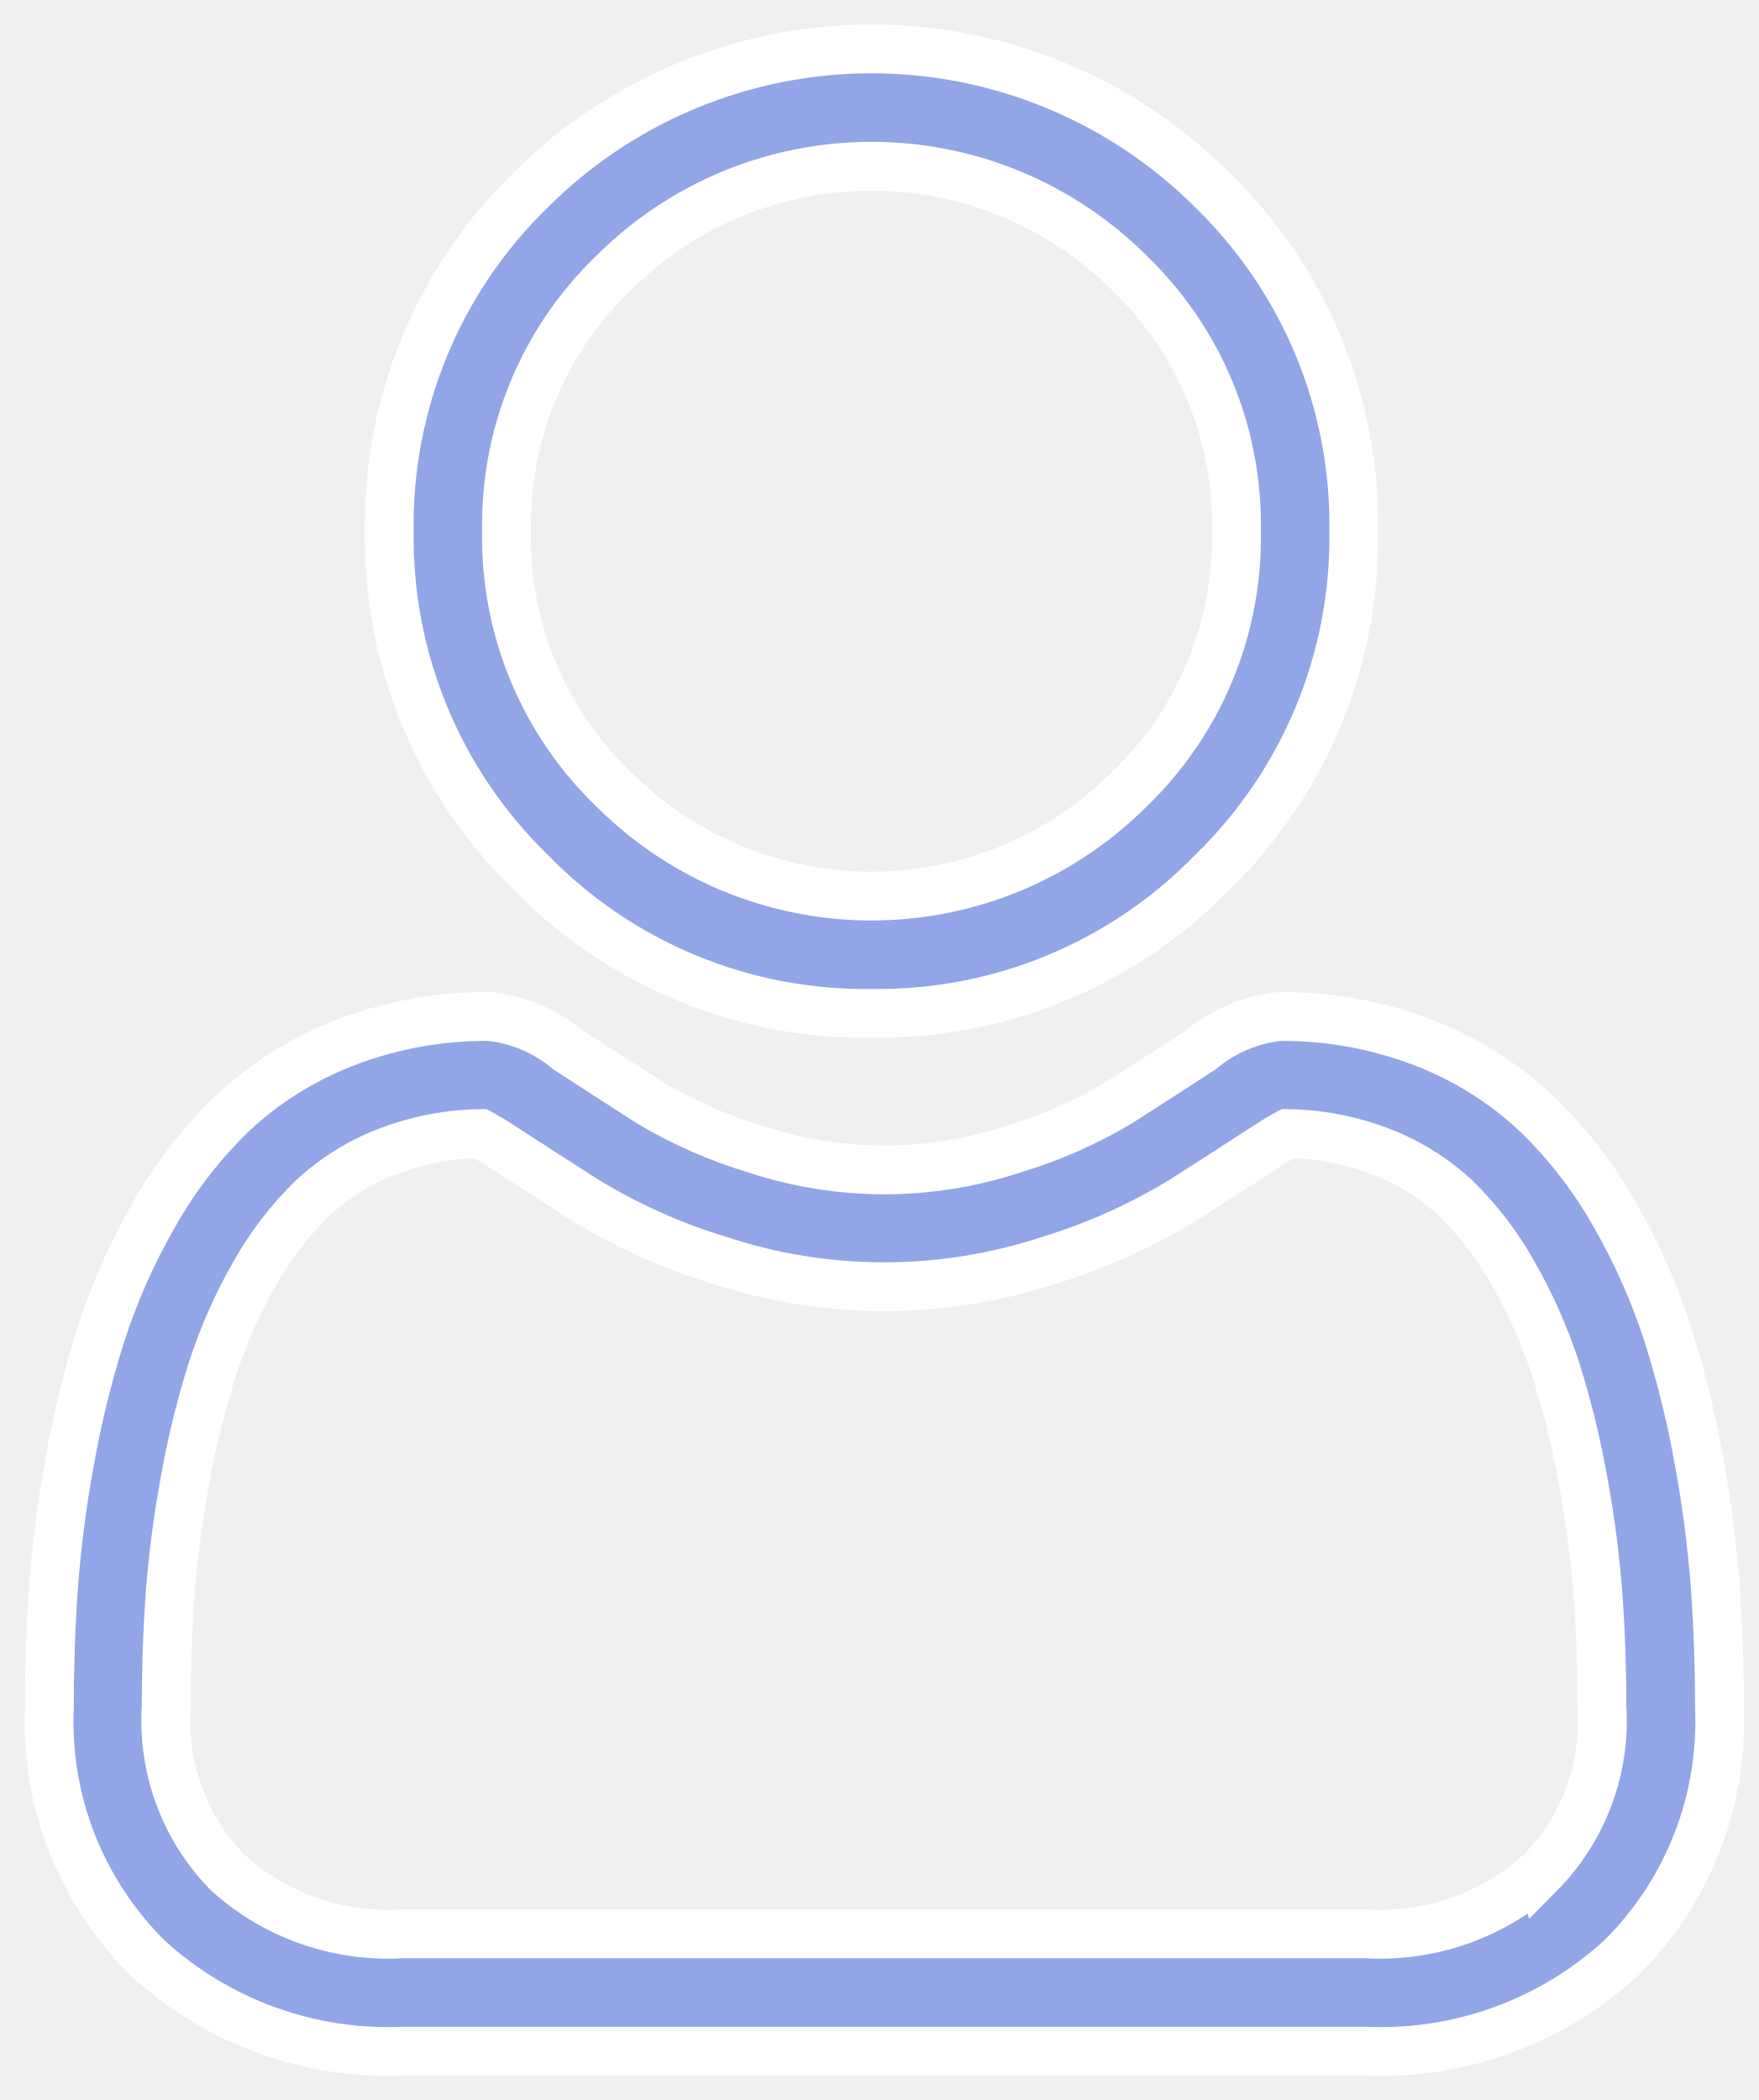
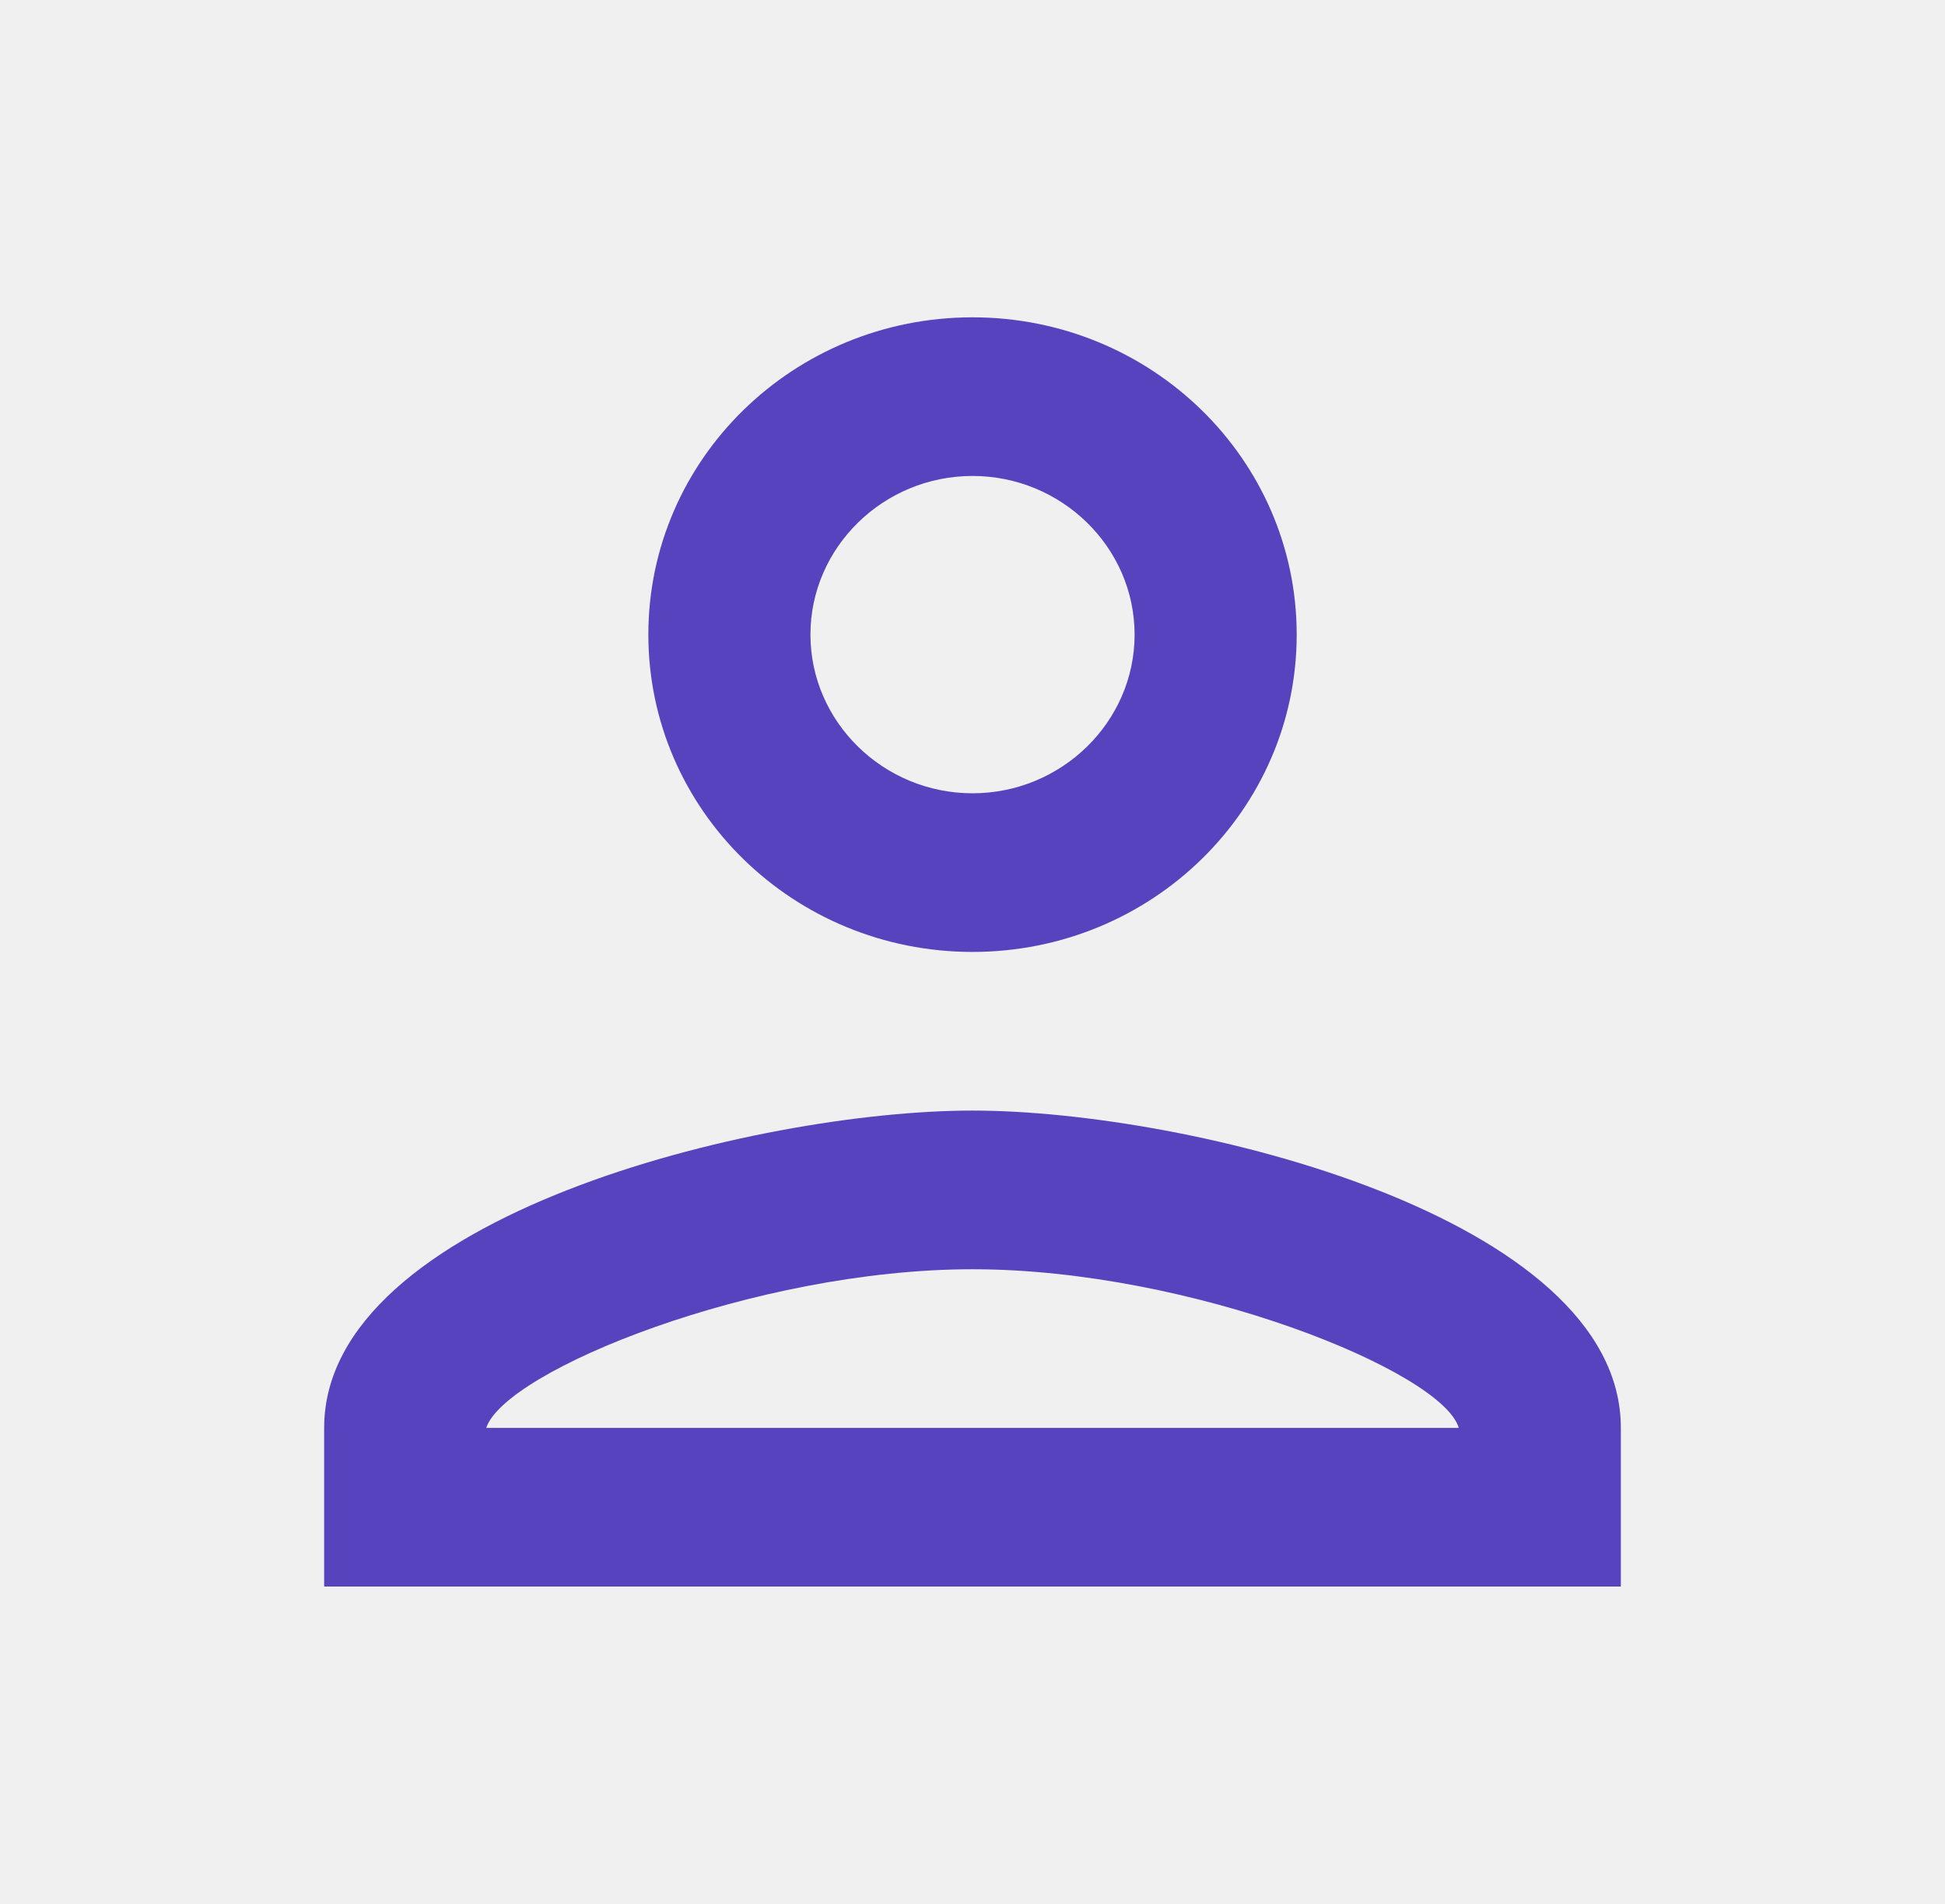
- <svg xmlns="http://www.w3.org/2000/svg" width="36" height="43" viewBox="0 0 36 43" fill="none">
-   <path d="M17.845 20.75C19.144 20.768 20.433 20.521 21.634 20.024C22.834 19.526 23.921 18.789 24.827 17.857C25.758 16.951 26.495 15.865 26.993 14.665C27.49 13.464 27.738 12.175 27.72 10.875C27.738 9.576 27.49 8.287 26.993 7.086C26.495 5.886 25.758 4.799 24.827 3.893C23.91 2.976 22.821 2.249 21.623 1.753C20.425 1.256 19.141 1.001 17.845 1.001C16.548 1.001 15.264 1.256 14.066 1.753C12.868 2.249 11.78 2.976 10.863 3.893C9.931 4.799 9.194 5.886 8.697 7.086C8.199 8.287 7.952 9.576 7.97 10.875C7.952 12.175 8.199 13.464 8.697 14.665C9.194 15.865 9.931 16.951 10.863 17.857C11.769 18.789 12.855 19.526 14.056 20.023C15.256 20.521 16.545 20.768 17.845 20.75ZM12.562 5.592C13.255 4.899 14.079 4.348 14.985 3.972C15.892 3.597 16.863 3.404 17.845 3.404C18.826 3.404 19.797 3.597 20.704 3.972C21.61 4.348 22.434 4.899 23.128 5.592C23.837 6.275 24.398 7.096 24.774 8.005C25.151 8.914 25.336 9.892 25.317 10.875C25.336 11.859 25.151 12.837 24.774 13.746C24.398 14.655 23.837 15.476 23.128 16.158C22.434 16.852 21.61 17.403 20.704 17.779C19.797 18.154 18.826 18.348 17.845 18.348C16.863 18.348 15.892 18.154 14.985 17.779C14.079 17.403 13.255 16.852 12.562 16.158C11.852 15.476 11.291 14.655 10.915 13.746C10.538 12.837 10.353 11.859 10.372 10.875C10.353 9.891 10.538 8.914 10.915 8.005C11.291 7.096 11.852 6.274 12.562 5.592Z" fill="#92A5E7" stroke="white" />
-   <path d="M35.124 32.528C35.059 31.659 34.949 30.794 34.792 29.937C34.636 29.057 34.424 28.189 34.155 27.337C33.882 26.492 33.523 25.678 33.084 24.908C32.65 24.133 32.107 23.426 31.47 22.808C30.798 22.177 30.011 21.682 29.151 21.351C28.206 20.987 27.202 20.805 26.19 20.815C25.601 20.879 25.044 21.116 24.59 21.496C24.109 21.81 23.546 22.173 22.918 22.574C22.239 22.98 21.512 23.3 20.755 23.527C19.037 24.097 17.181 24.097 15.463 23.527C14.705 23.3 13.979 22.98 13.301 22.574C12.679 22.174 12.116 21.814 11.628 21.495C11.173 21.115 10.617 20.878 10.028 20.814C9.016 20.804 8.011 20.986 7.067 21.35C6.206 21.681 5.418 22.175 4.747 22.807C4.11 23.425 3.566 24.132 3.133 24.907C2.693 25.678 2.334 26.492 2.062 27.337C1.793 28.189 1.58 29.057 1.425 29.937C1.267 30.794 1.157 31.66 1.093 32.529C1.039 33.312 1.011 34.129 1.011 34.95C0.968 35.902 1.126 36.853 1.475 37.74C1.823 38.627 2.354 39.432 3.033 40.101C4.45 41.397 6.323 42.08 8.243 42.001H27.975C29.894 42.08 31.767 41.397 33.185 40.101C33.864 39.432 34.395 38.627 34.743 37.74C35.091 36.853 35.249 35.902 35.207 34.95C35.207 34.124 35.179 33.309 35.124 32.528ZM31.524 38.36C31.042 38.79 30.48 39.121 29.87 39.334C29.26 39.546 28.614 39.636 27.97 39.598H8.233C7.588 39.636 6.942 39.546 6.332 39.334C5.722 39.121 5.16 38.79 4.679 38.36C4.237 37.914 3.895 37.379 3.676 36.791C3.456 36.204 3.363 35.576 3.403 34.95C3.403 34.182 3.428 33.423 3.479 32.695C3.537 31.912 3.637 31.134 3.779 30.362C3.915 29.584 4.102 28.816 4.339 28.062C4.56 27.375 4.852 26.713 5.21 26.087C5.53 25.515 5.931 24.992 6.401 24.535C6.848 24.118 7.372 23.793 7.944 23.576C8.548 23.344 9.188 23.221 9.836 23.211C9.92 23.256 10.07 23.341 10.313 23.499C10.807 23.821 11.376 24.188 12.006 24.59C12.856 25.106 13.768 25.514 14.721 25.803C16.919 26.529 19.292 26.529 21.491 25.803C22.441 25.513 23.351 25.105 24.201 24.589C24.845 24.177 25.401 23.821 25.892 23.499C26.135 23.341 26.285 23.255 26.369 23.211C27.016 23.221 27.657 23.344 28.262 23.576C28.833 23.793 29.357 24.119 29.805 24.535C30.273 24.993 30.673 25.517 30.991 26.09C31.349 26.716 31.641 27.378 31.863 28.065C32.1 28.818 32.287 29.587 32.424 30.365C32.565 31.137 32.665 31.916 32.724 32.699C32.775 33.424 32.801 34.183 32.801 34.953C32.841 35.579 32.748 36.207 32.528 36.794C32.308 37.382 31.966 37.917 31.525 38.363L31.524 38.36Z" fill="#92A5E7" stroke="white" />
+ <svg xmlns="http://www.w3.org/2000/svg" width="47" height="46" viewBox="0 0 47 46" fill="none">
+   <path d="M23.5 11.5C25.654 11.5 27.417 13.225 27.417 15.333C27.417 17.442 25.654 19.167 23.5 19.167C21.346 19.167 19.584 17.442 19.584 15.333C19.584 13.225 21.346 11.5 23.5 11.5ZM23.5 30.667C28.788 30.667 34.858 33.139 35.25 34.5H11.75C12.201 33.12 18.232 30.667 23.5 30.667ZM23.5 7.667C19.172 7.667 15.667 11.098 15.667 15.333C15.667 19.569 19.172 23 23.5 23C27.828 23 31.334 19.569 31.334 15.333C31.334 11.098 27.828 7.667 23.5 7.667ZM23.5 26.833C18.271 26.833 7.833 29.402 7.833 34.5V38.333H39.167V34.5C39.167 29.402 28.729 26.833 23.5 26.833Z" fill="#5843BE" />
</svg>
